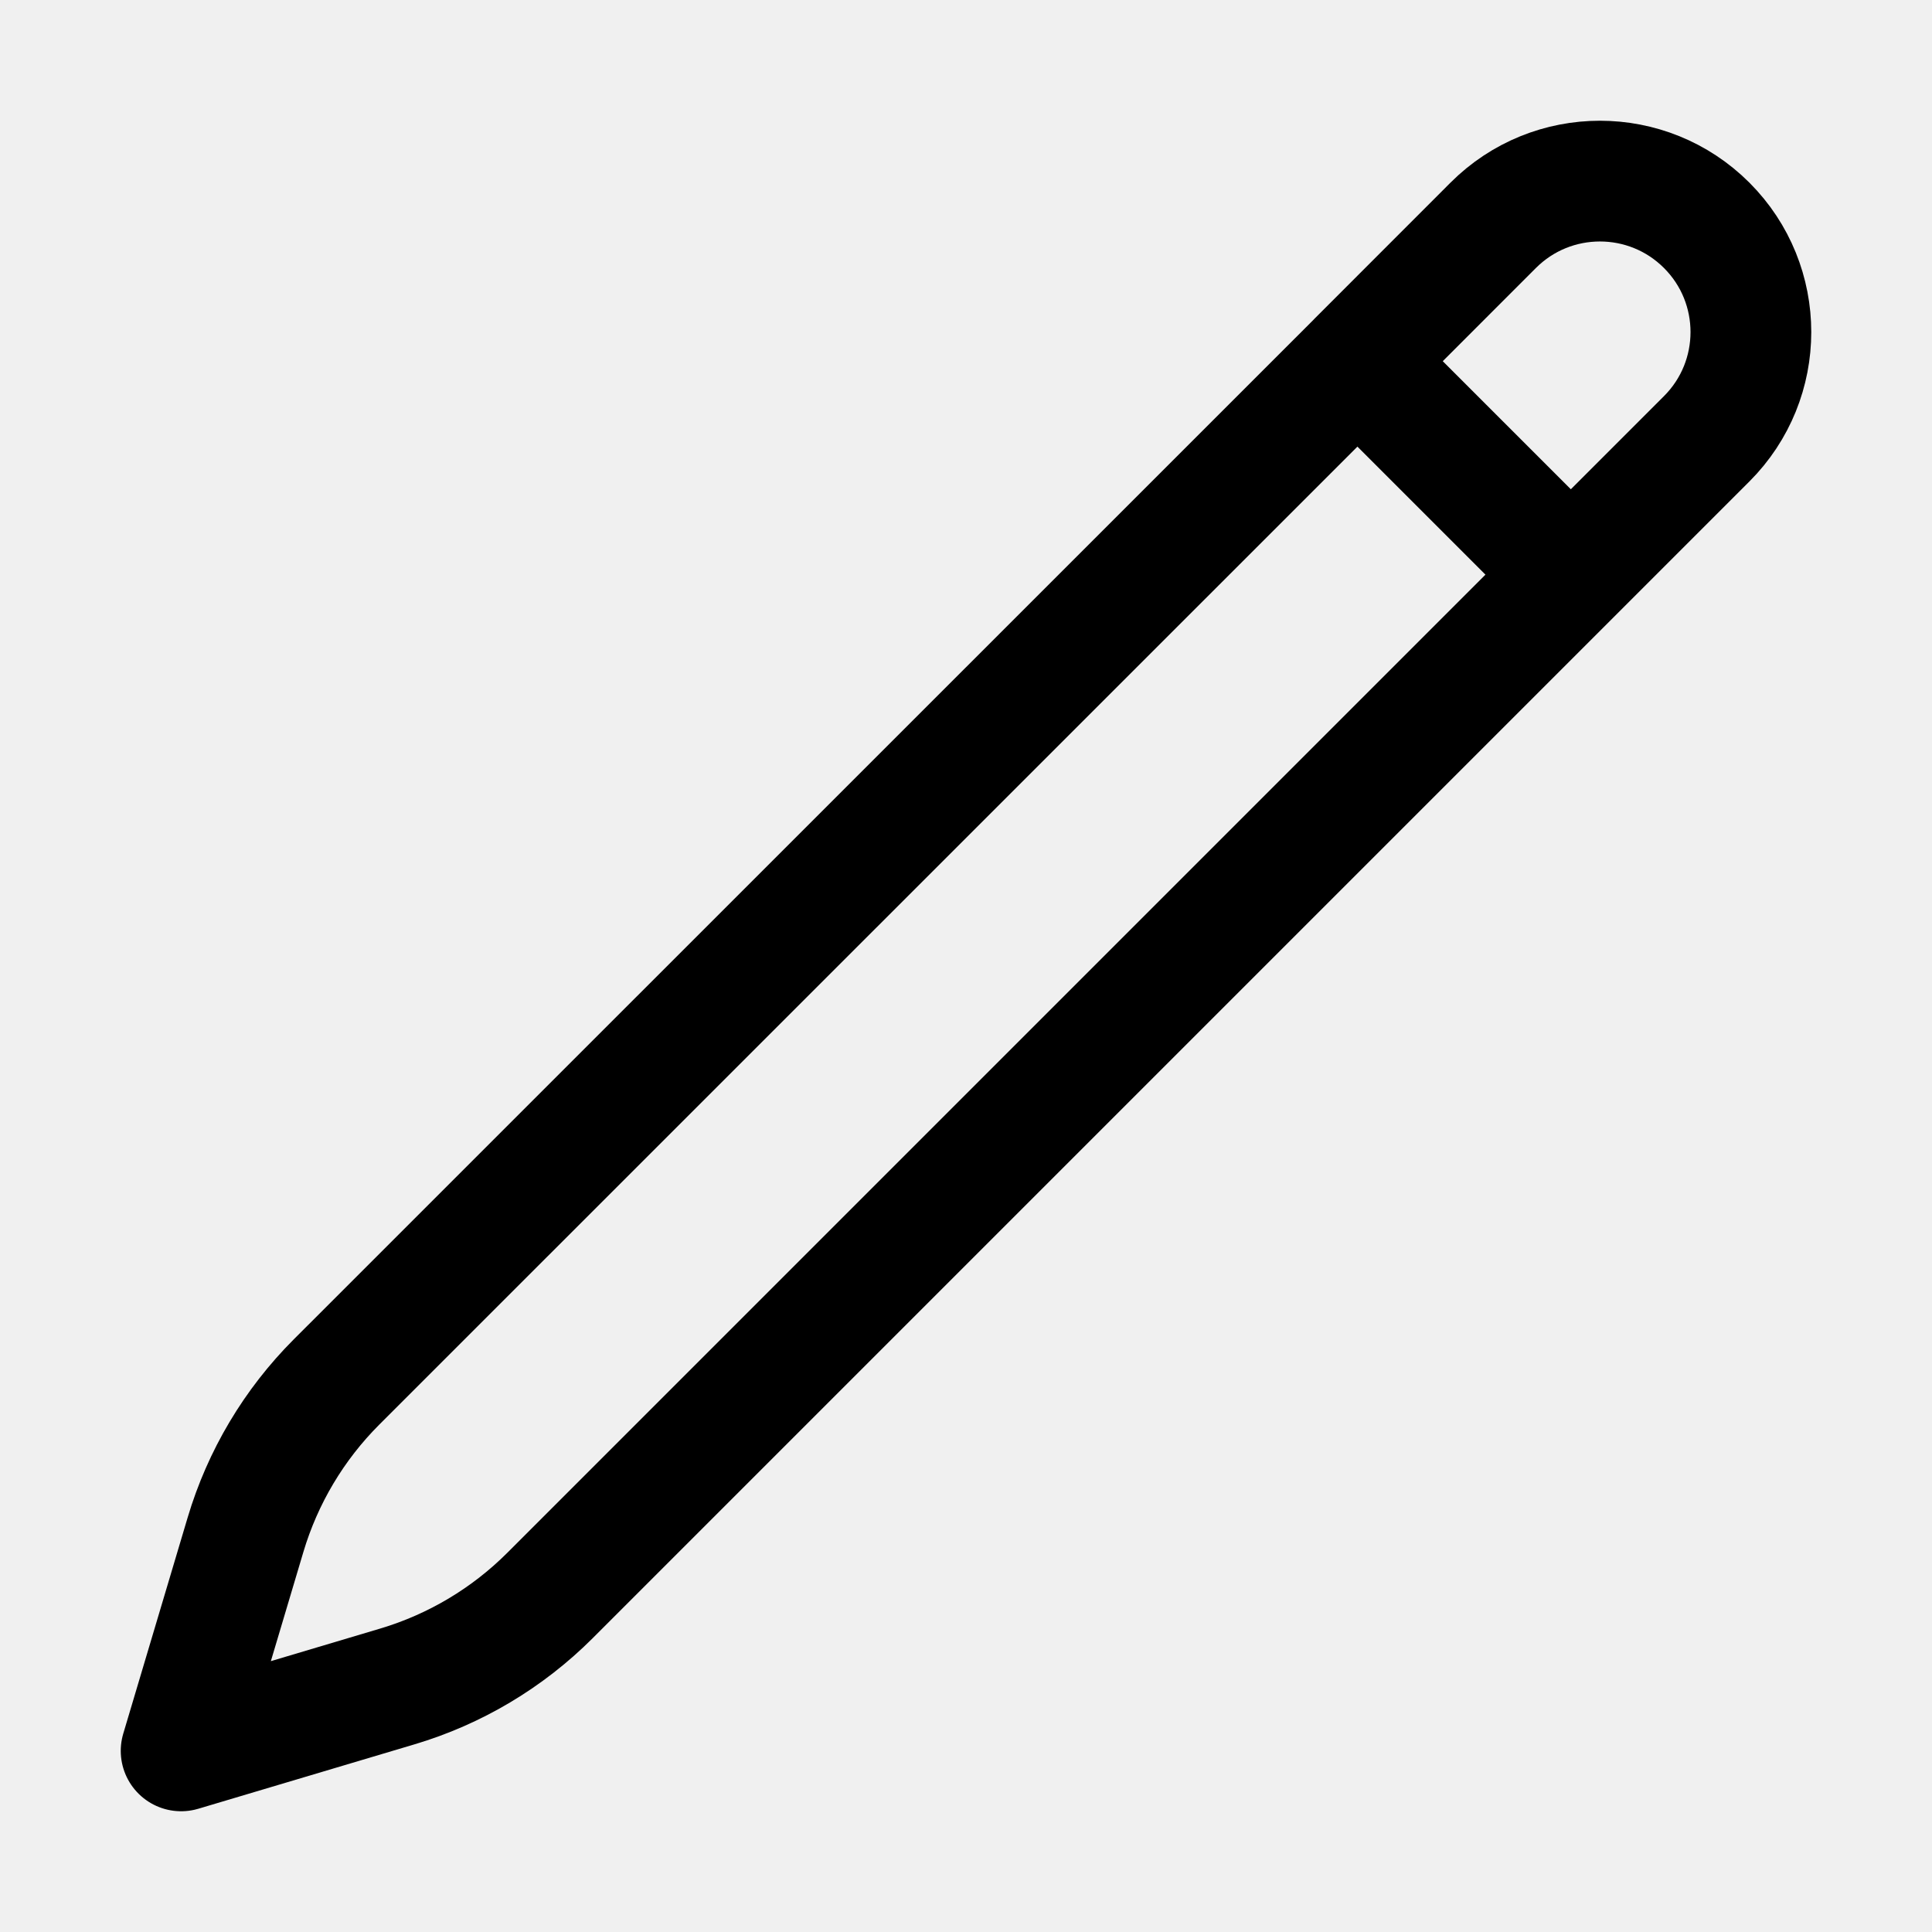
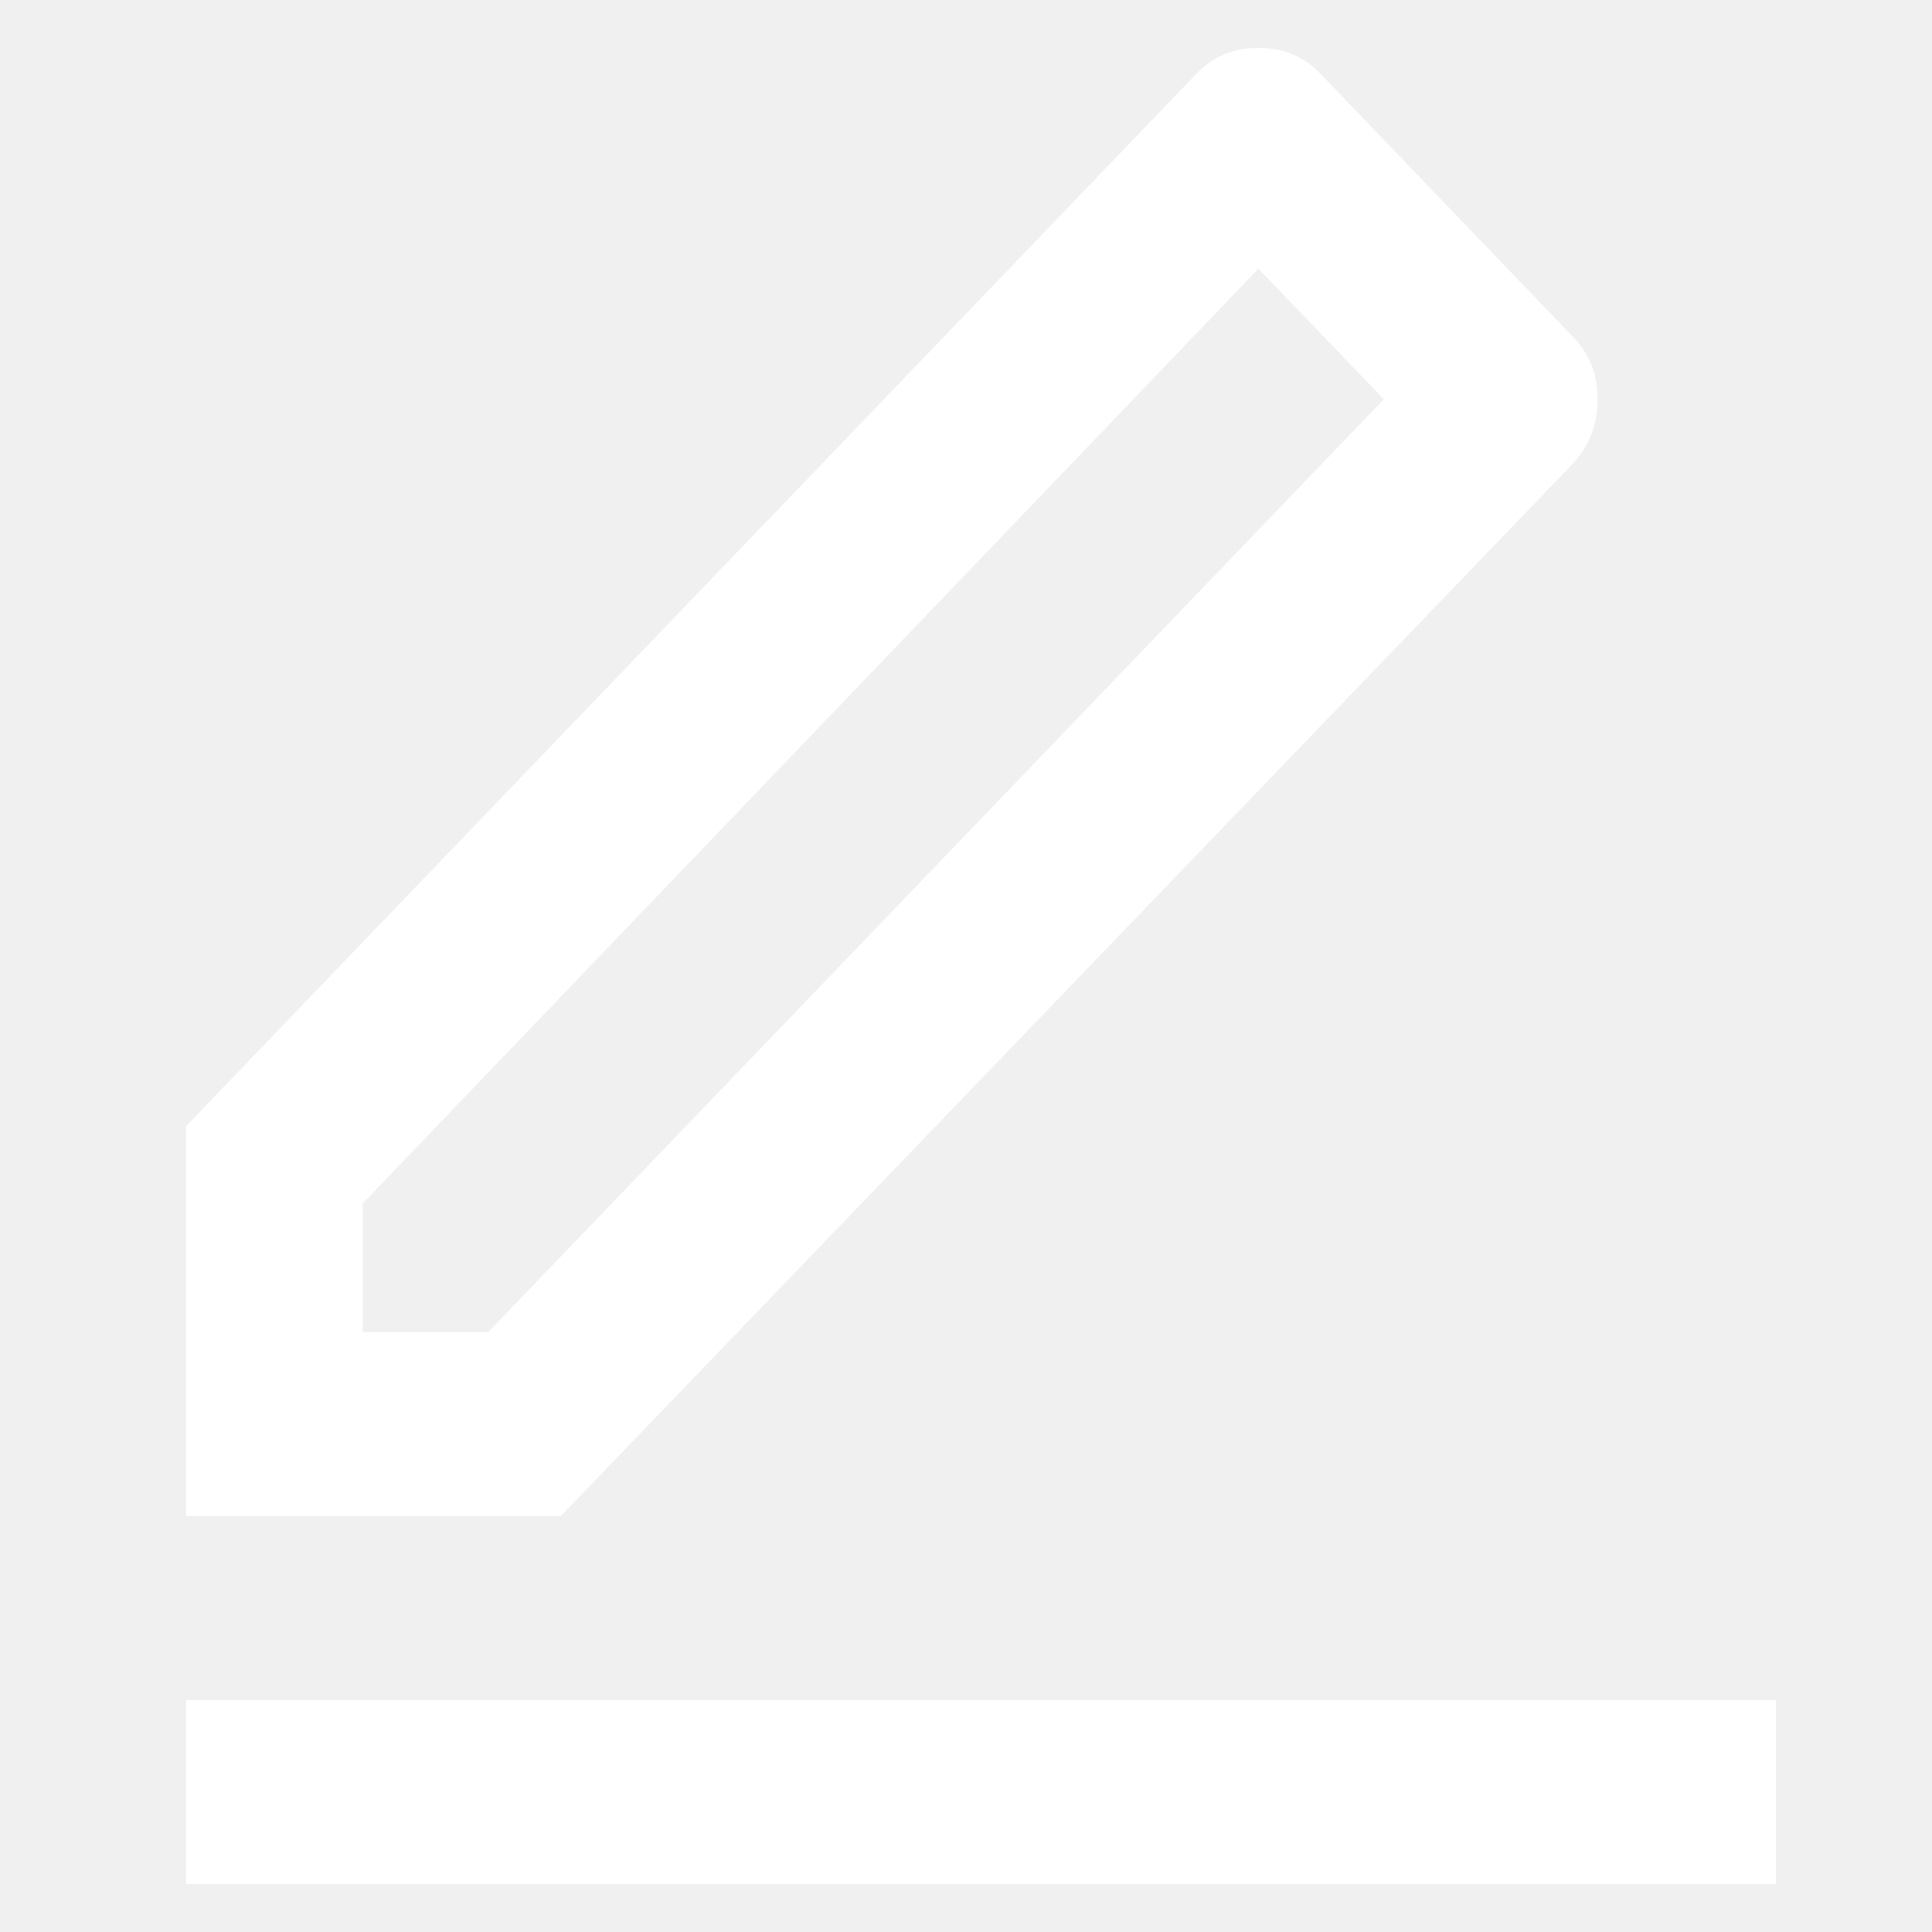
- <svg xmlns="http://www.w3.org/2000/svg" fill="none" viewBox="0 0 24 24" stroke-width="1.5" stroke="currentColor" class="size-6">
-   <path stroke-linecap="round" stroke-linejoin="round" d="m16.862 4.487 1.687-1.688a1.875 1.875 0 1 1 2.652 2.652L6.832 19.82a4.5 4.5 0 0 1-1.897 1.13l-2.685.8.8-2.685a4.5 4.5 0 0 1 1.13-1.897L16.863 4.487Zm0 0L19.5 7.125" />
+ <svg xmlns="http://www.w3.org/2000/svg" width="20" height="20" viewBox="0 0 12 14" fill="none">
+   <path d="M2.538 9.653L9.028 2.893L8.119 1.947L1.629 8.72V9.653H2.538ZM3.063 10.987H0.349V8.16L7.671 0.533C7.79 0.409 7.94 0.347 8.119 0.347C8.298 0.347 8.447 0.409 8.567 0.533L10.385 2.427C10.513 2.551 10.577 2.707 10.577 2.893C10.577 3.08 10.513 3.24 10.385 3.373L3.063 10.987ZM0.349 12.32H11.869V13.653H0.349V12.32Z" fill="white" />
</svg>
